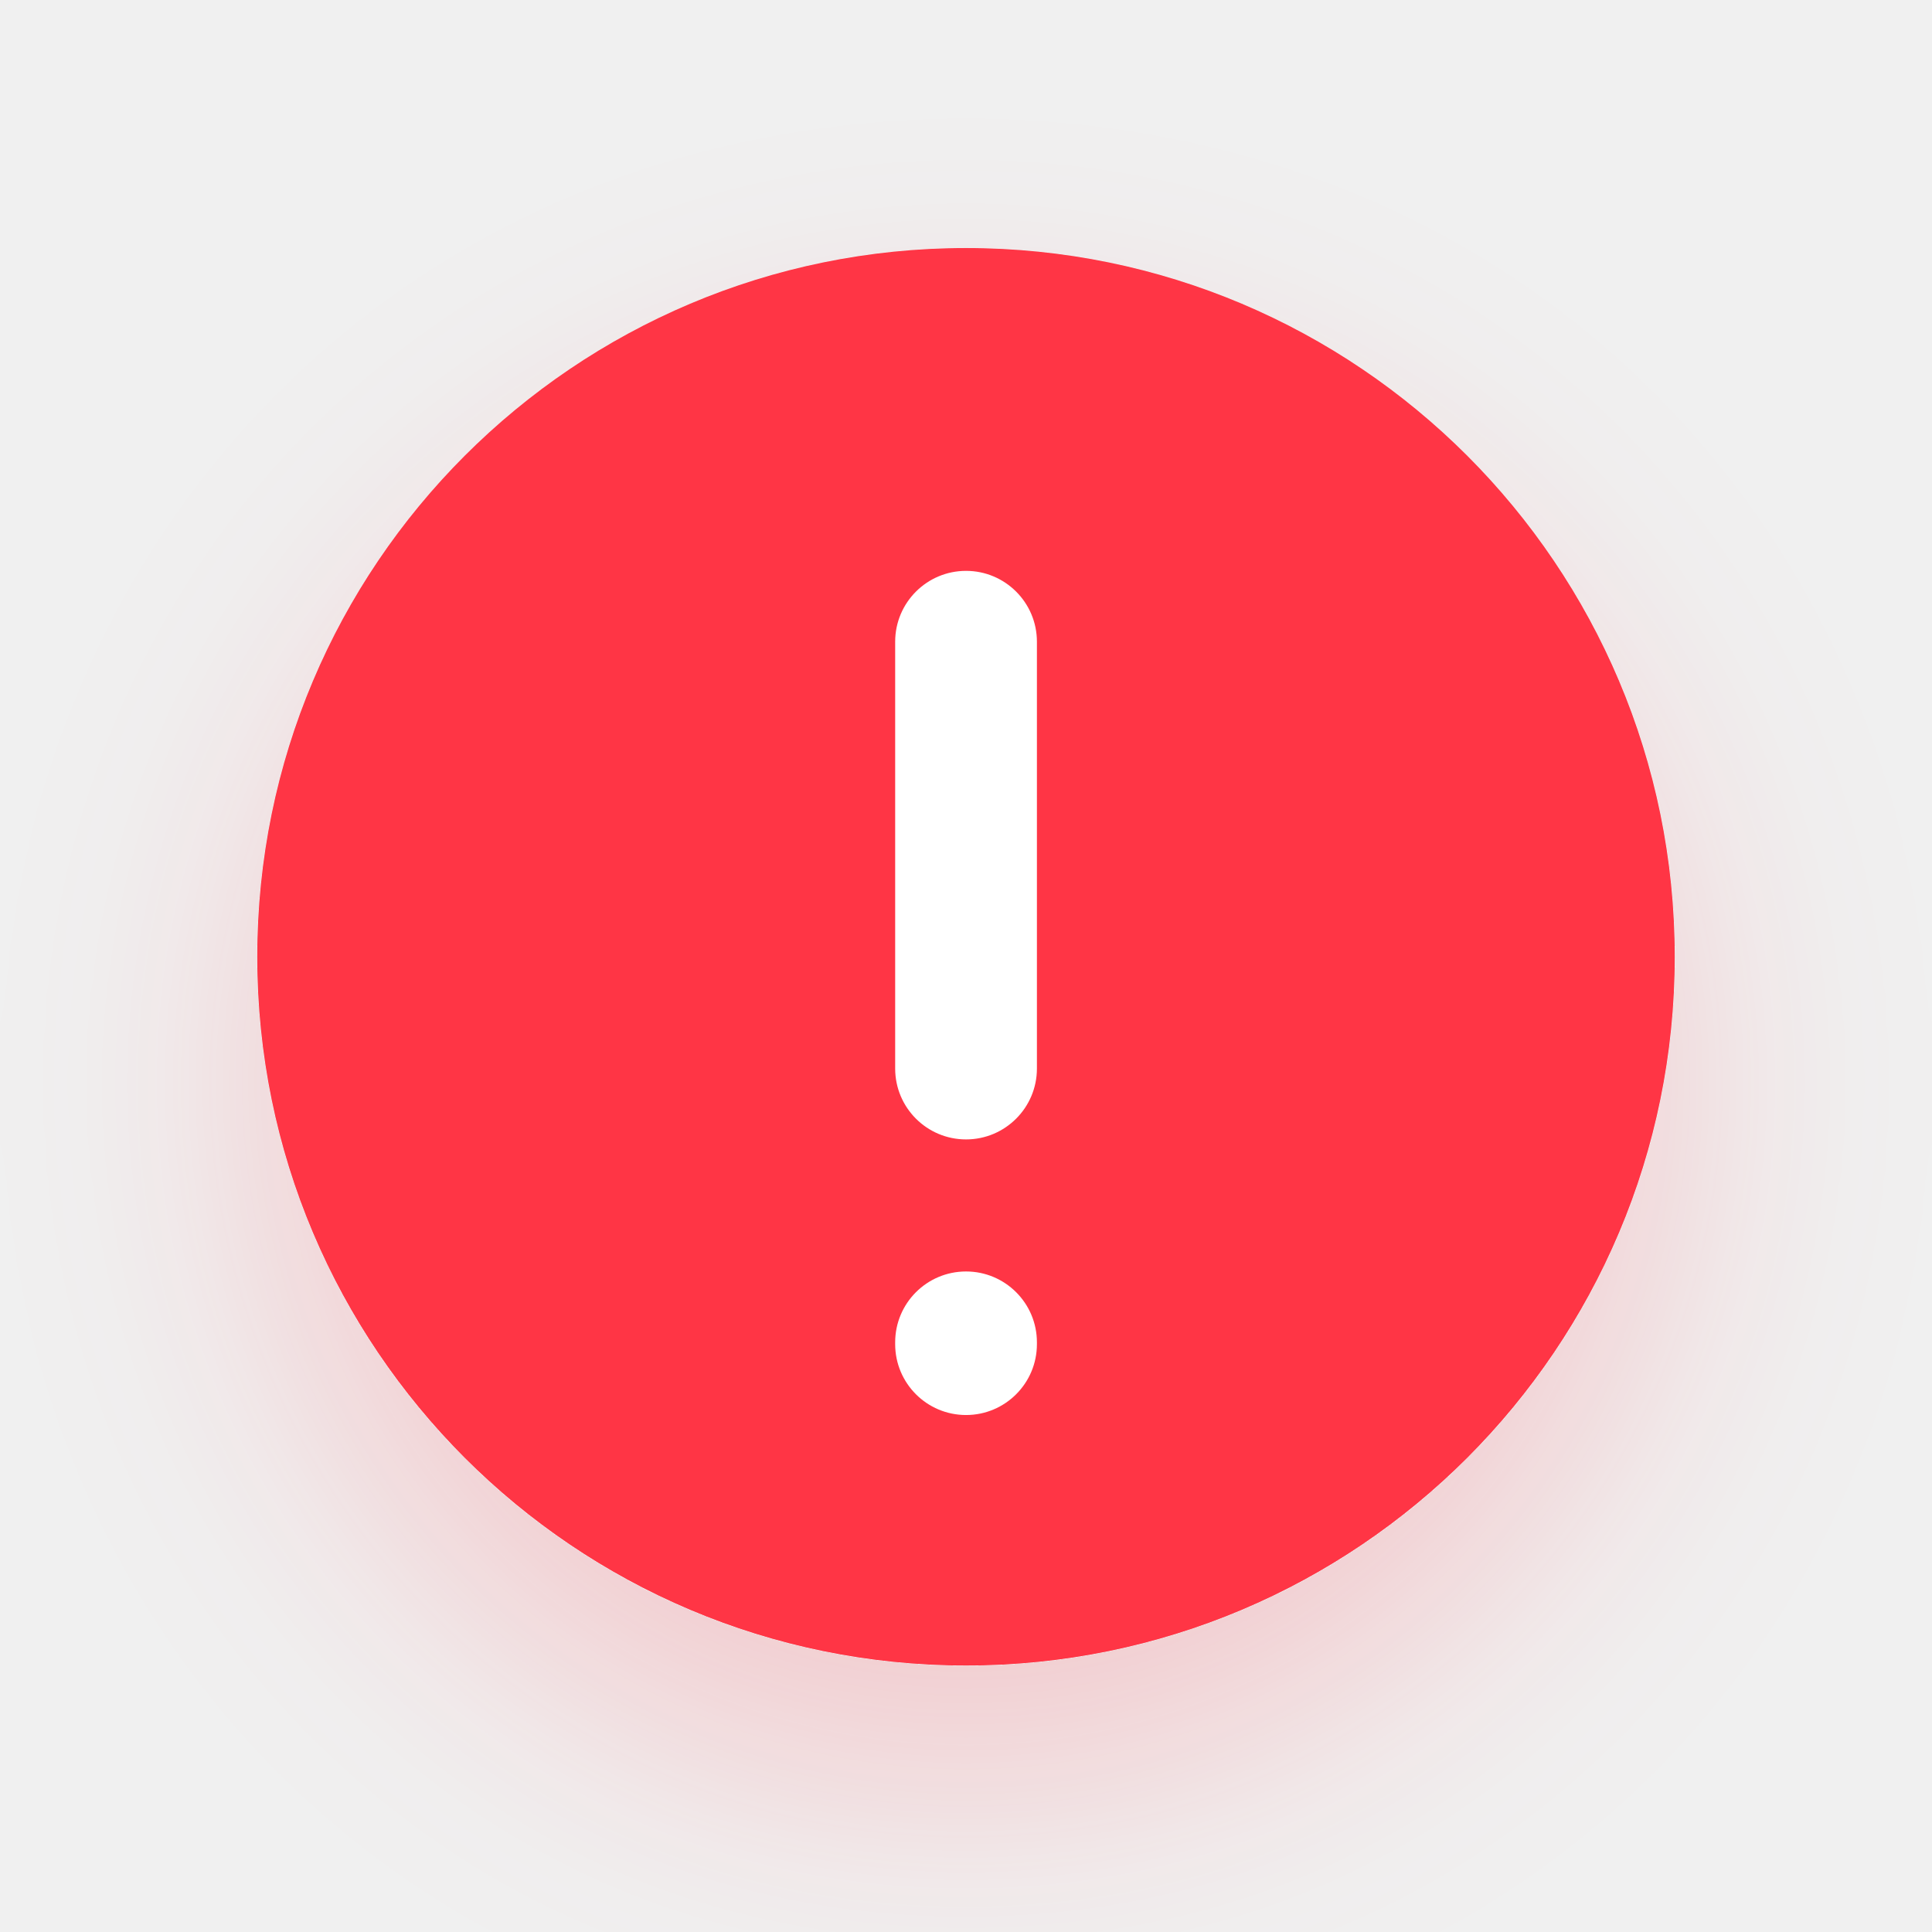
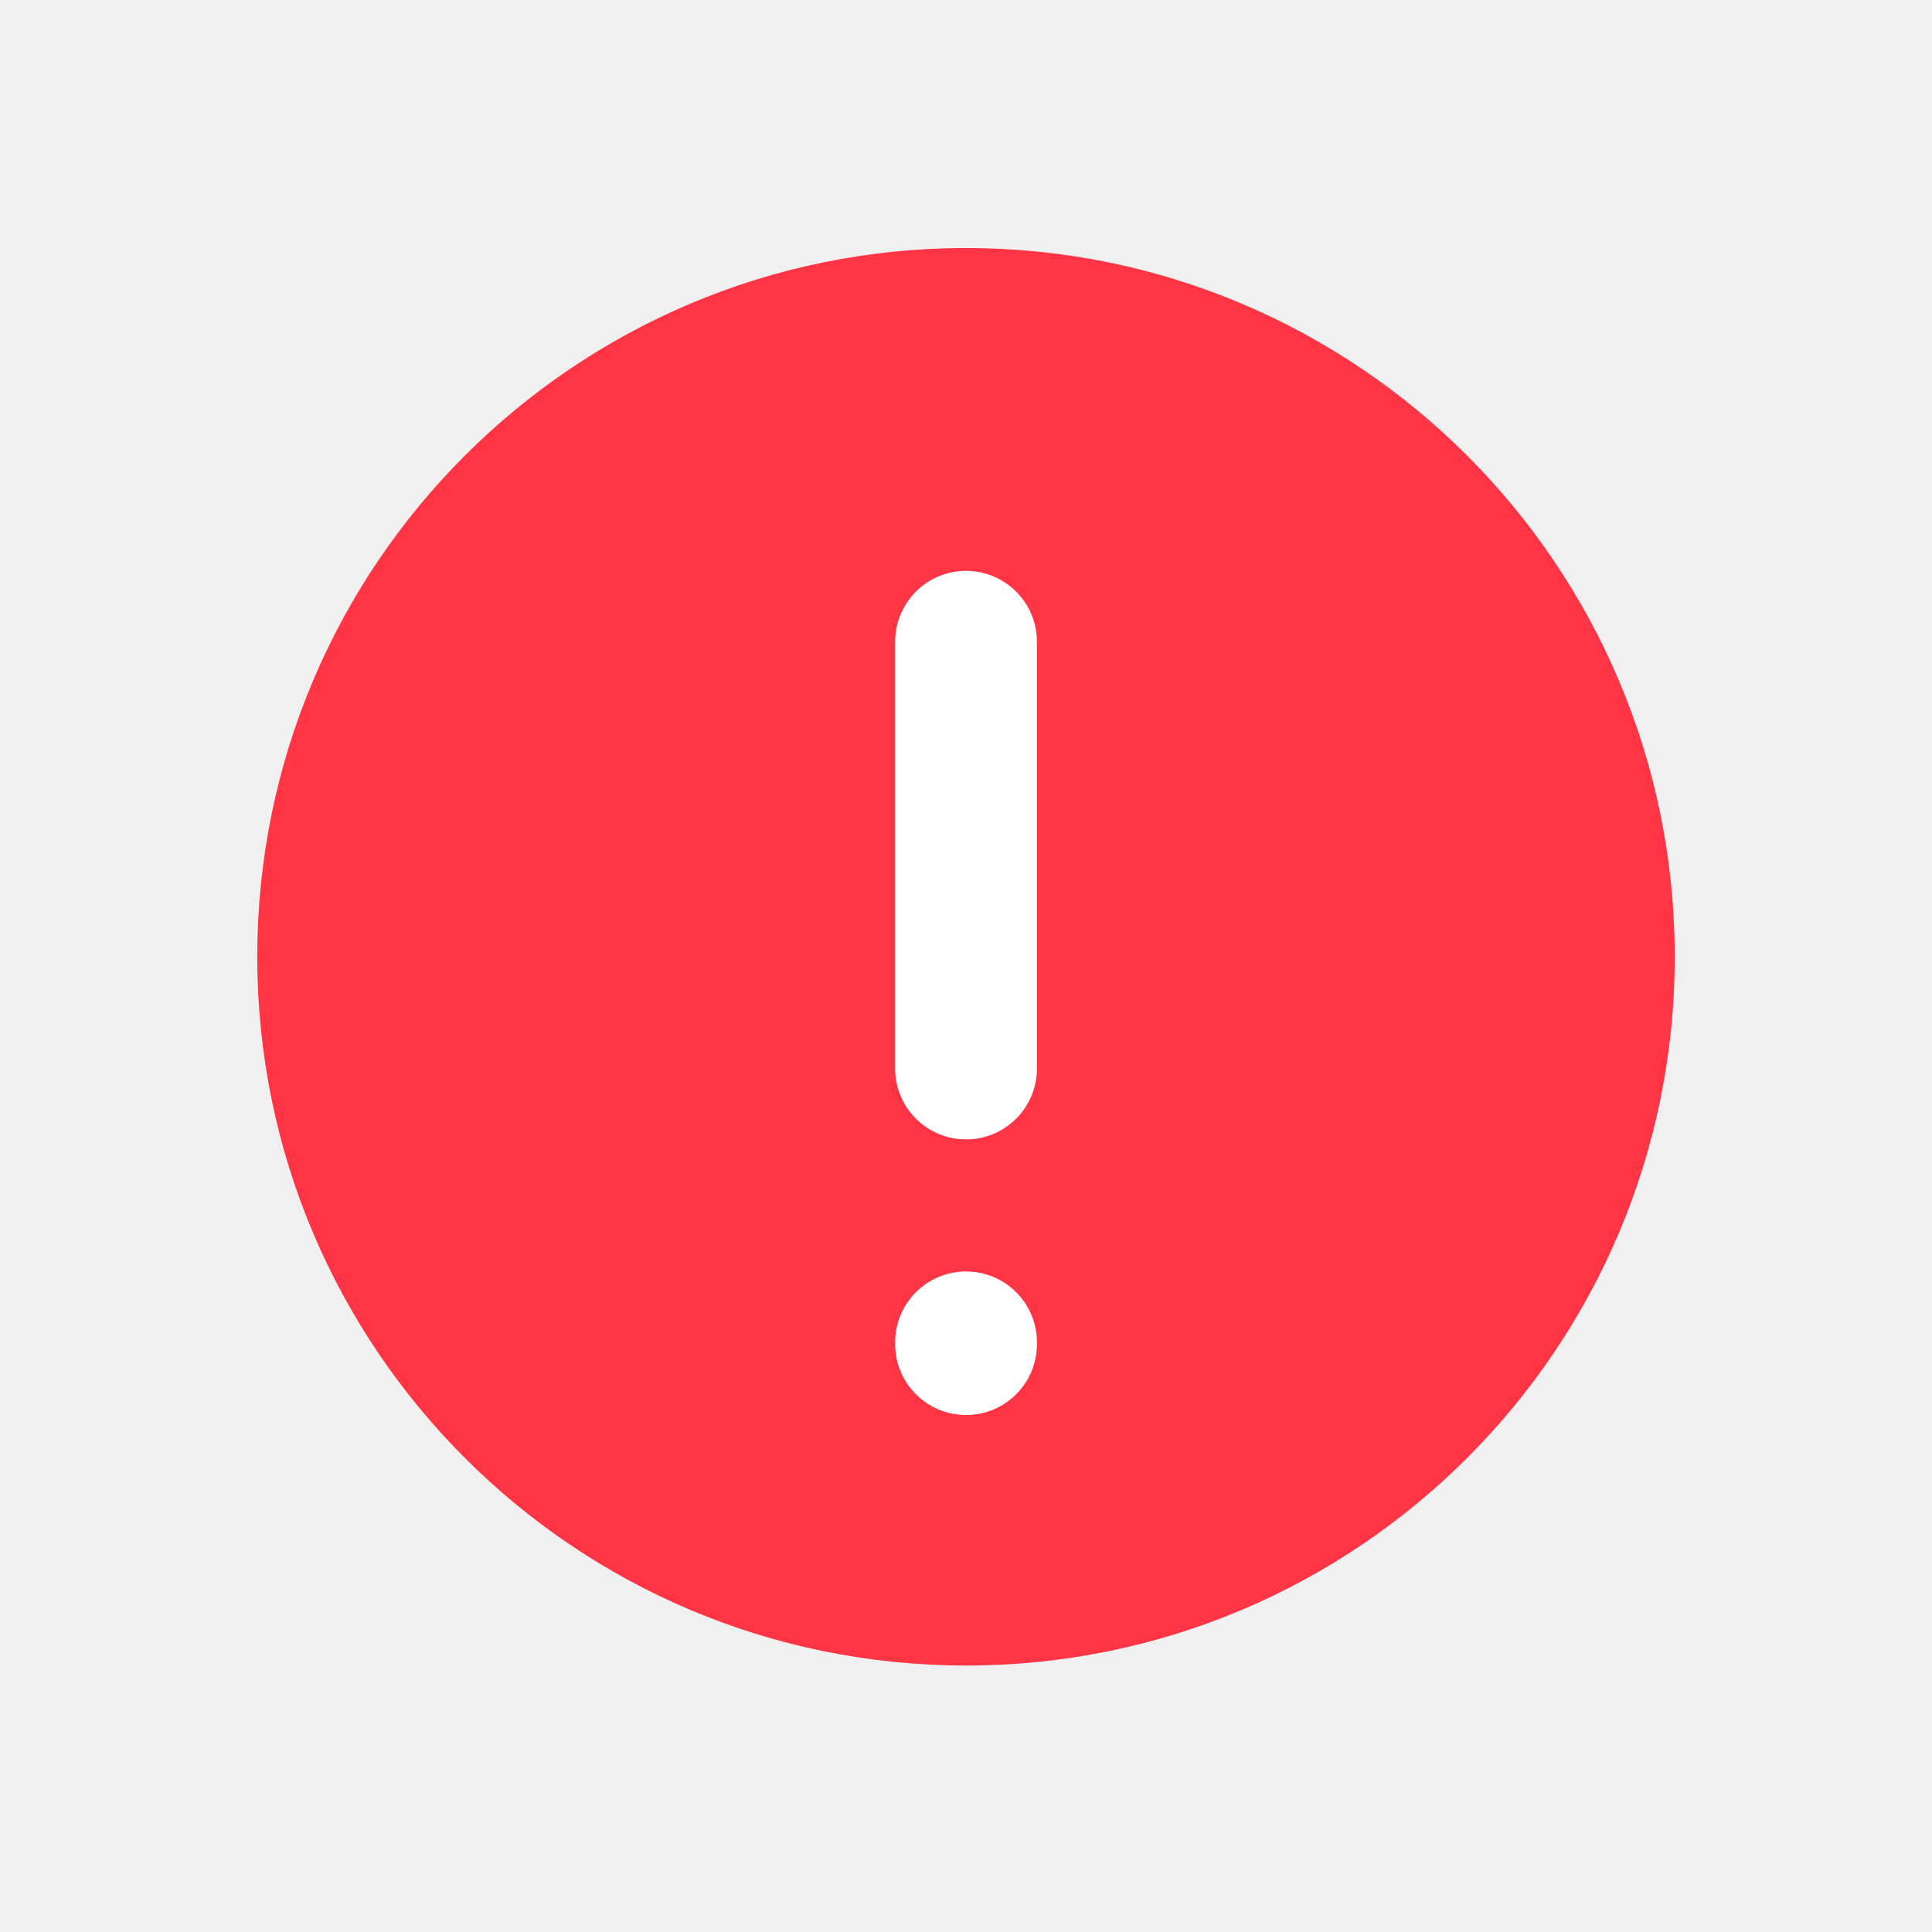
<svg xmlns="http://www.w3.org/2000/svg" width="92" height="92" viewBox="0 0 92 92" fill="none">
-   <g filter="url(#filter0_bd_11079_343)">
+   <g>
    <path d="M79.75 45.561C79.75 64.2 64.64 79.311 46 79.311C27.36 79.311 12.25 64.2 12.25 45.561C12.25 26.921 27.36 11.811 46 11.811C64.64 11.811 79.75 26.921 79.75 45.561Z" fill="#FF3545" />
    <path fill-rule="evenodd" clip-rule="evenodd" d="M46.002 27.184C47.865 27.184 49.377 28.695 49.377 30.559L49.377 50.883C49.377 52.747 47.865 54.258 46.002 54.258C44.138 54.258 42.627 52.747 42.627 50.883L42.627 30.559C42.627 28.695 44.138 27.184 46.002 27.184Z" fill="white" />
    <path fill-rule="evenodd" clip-rule="evenodd" d="M46.002 60.546C47.865 60.546 49.377 62.057 49.377 63.921L49.377 64.007C49.377 65.871 47.865 67.382 46.002 67.382C44.138 67.382 42.627 65.871 42.627 64.007L42.627 63.921C42.627 62.057 44.138 60.546 46.002 60.546Z" fill="white" />
  </g>
-   <defs>
-     <filter id="filter0_bd_11079_343" x="-15" y="-15.439" width="122" height="122" filterUnits="userSpaceOnUse" color-interpolation-filters="sRGB">
-       <feFlood flood-opacity="0" result="BackgroundImageFix" />
-       <feGaussianBlur in="BackgroundImage" stdDeviation="8" />
-       <feComposite in2="SourceAlpha" operator="in" result="effect1_backgroundBlur_11079_343" />
-       <feColorMatrix in="SourceAlpha" type="matrix" values="0 0 0 0 0 0 0 0 0 0 0 0 0 0 0 0 0 0 127 0" result="hardAlpha" />
-       <feOffset dy="6" />
-       <feGaussianBlur stdDeviation="6" />
-       <feComposite in2="hardAlpha" operator="out" />
-       <feColorMatrix type="matrix" values="0 0 0 0 1 0 0 0 0 0.208 0 0 0 0 0.271 0 0 0 0.2 0" />
-       <feBlend mode="normal" in2="effect1_backgroundBlur_11079_343" result="effect2_dropShadow_11079_343" />
-       <feBlend mode="normal" in="SourceGraphic" in2="effect2_dropShadow_11079_343" result="shape" />
-     </filter>
-   </defs>
</svg>
